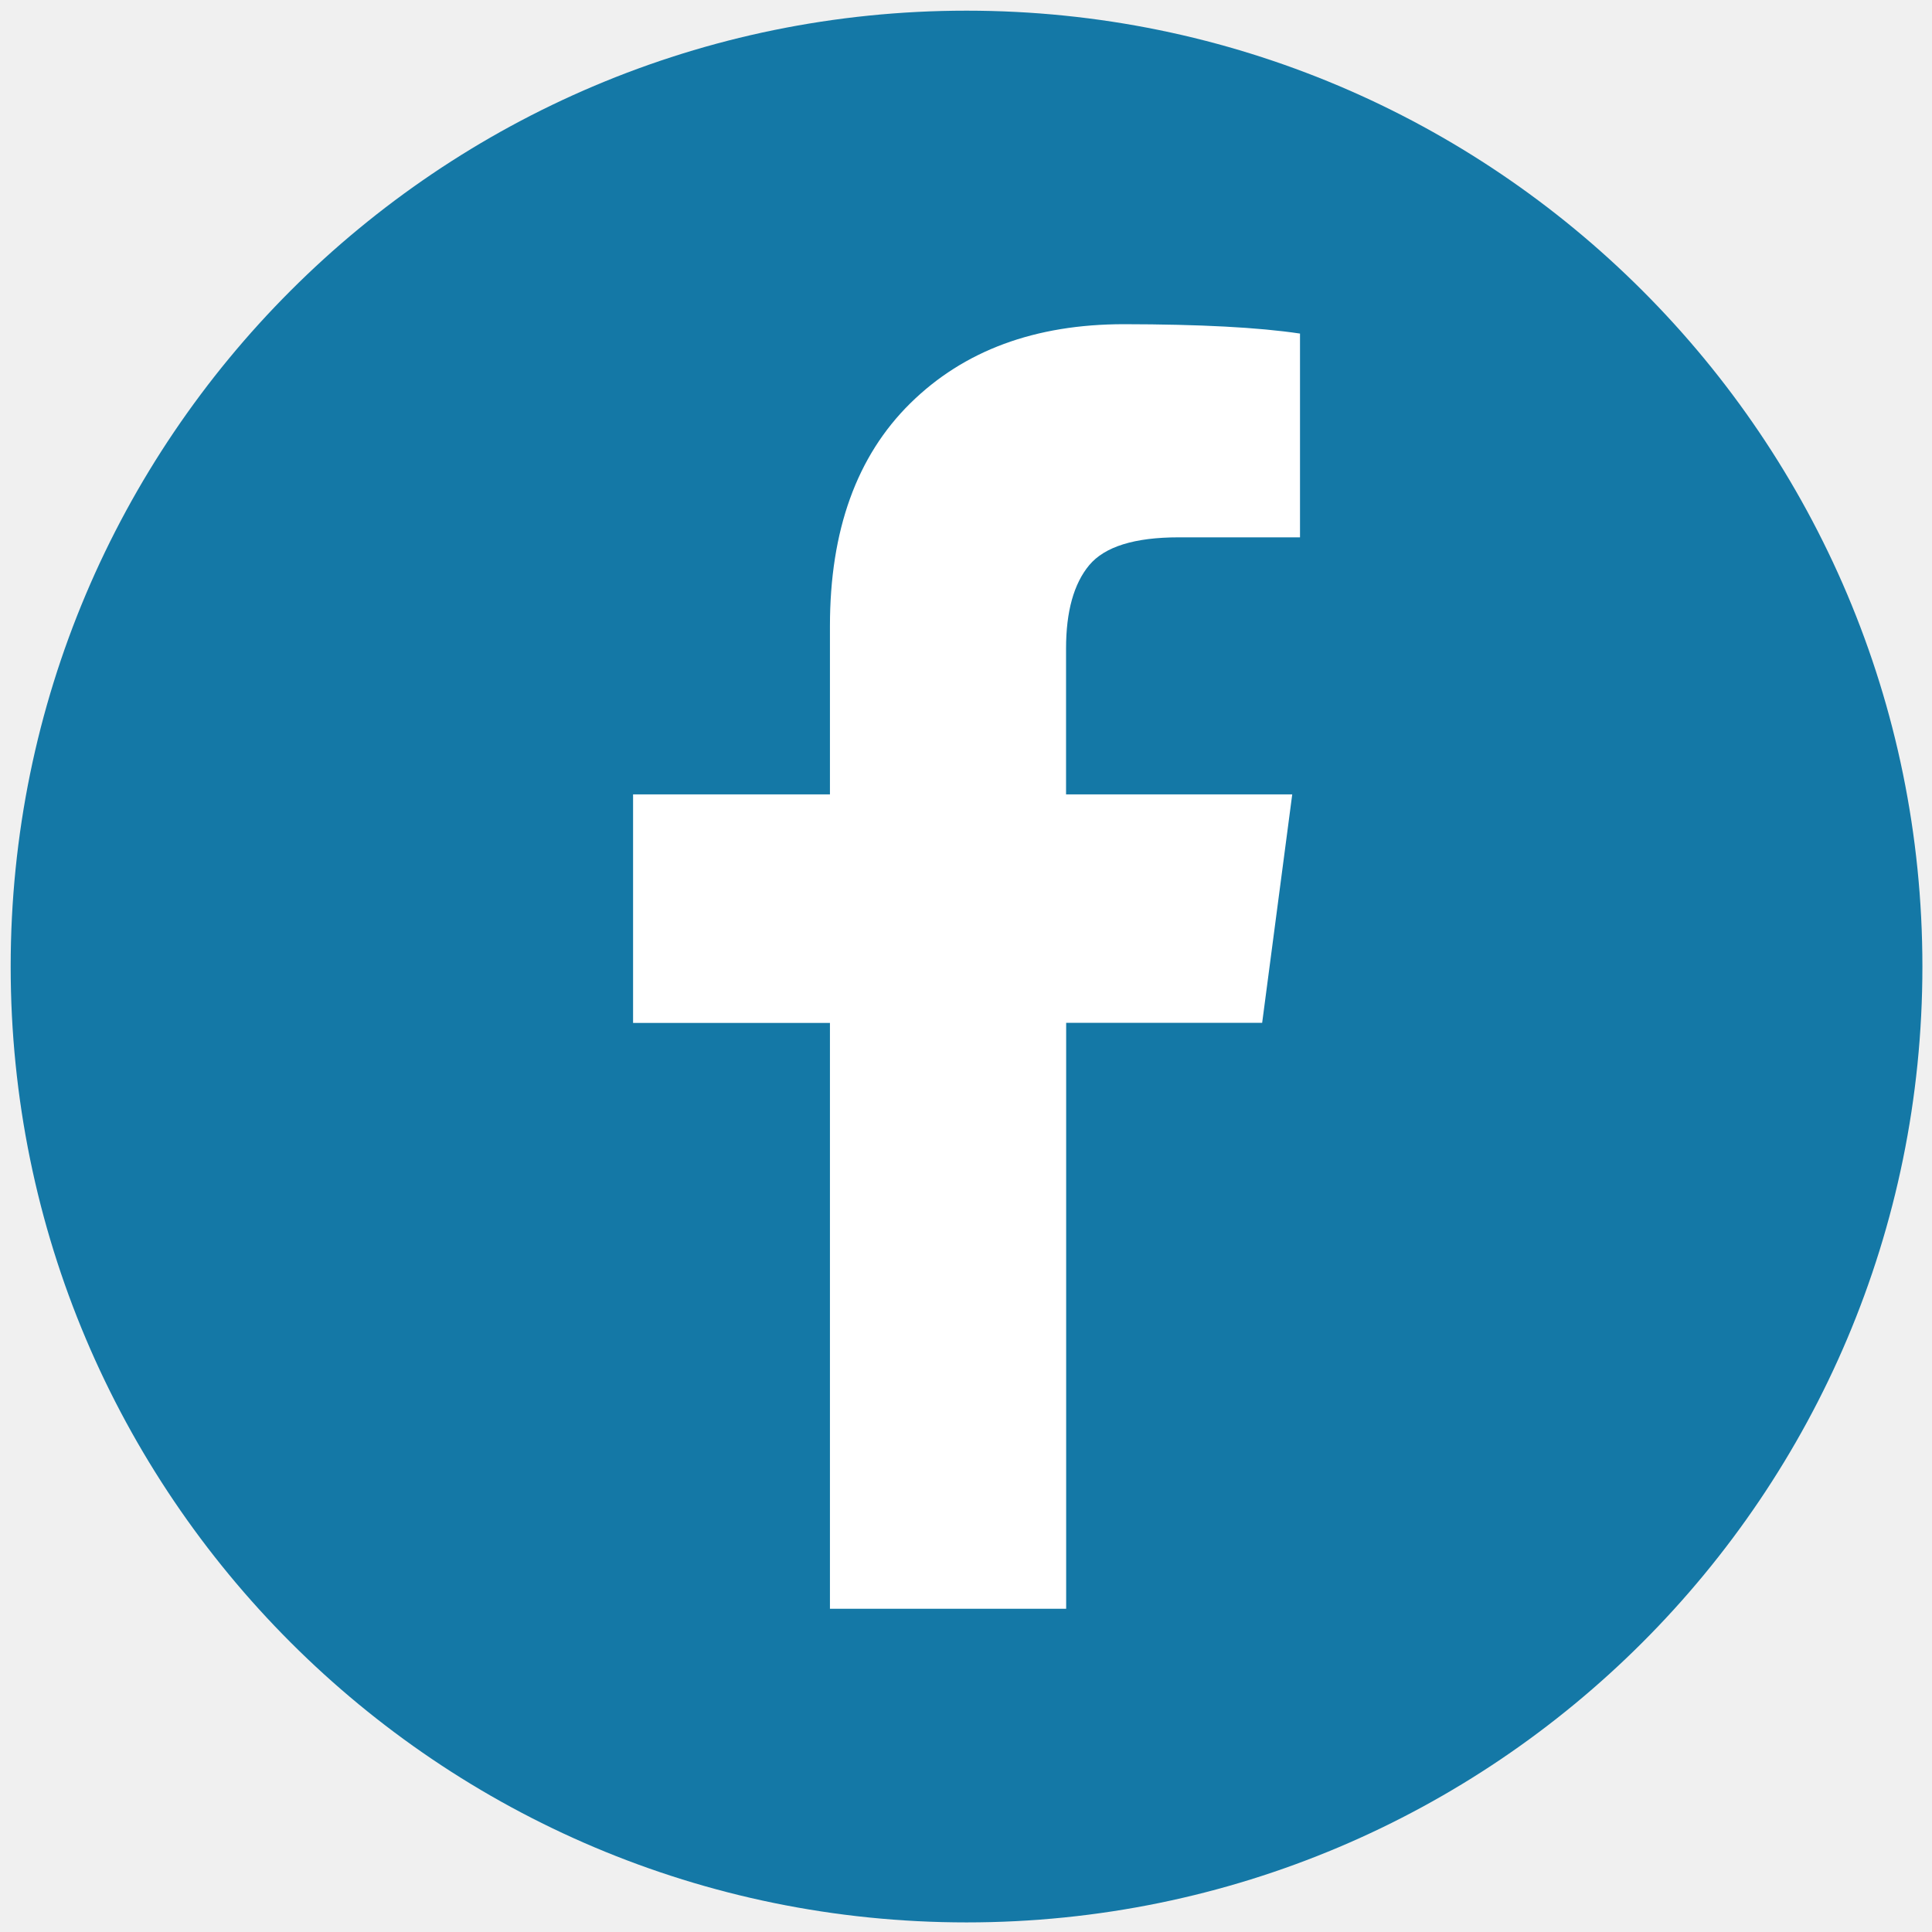
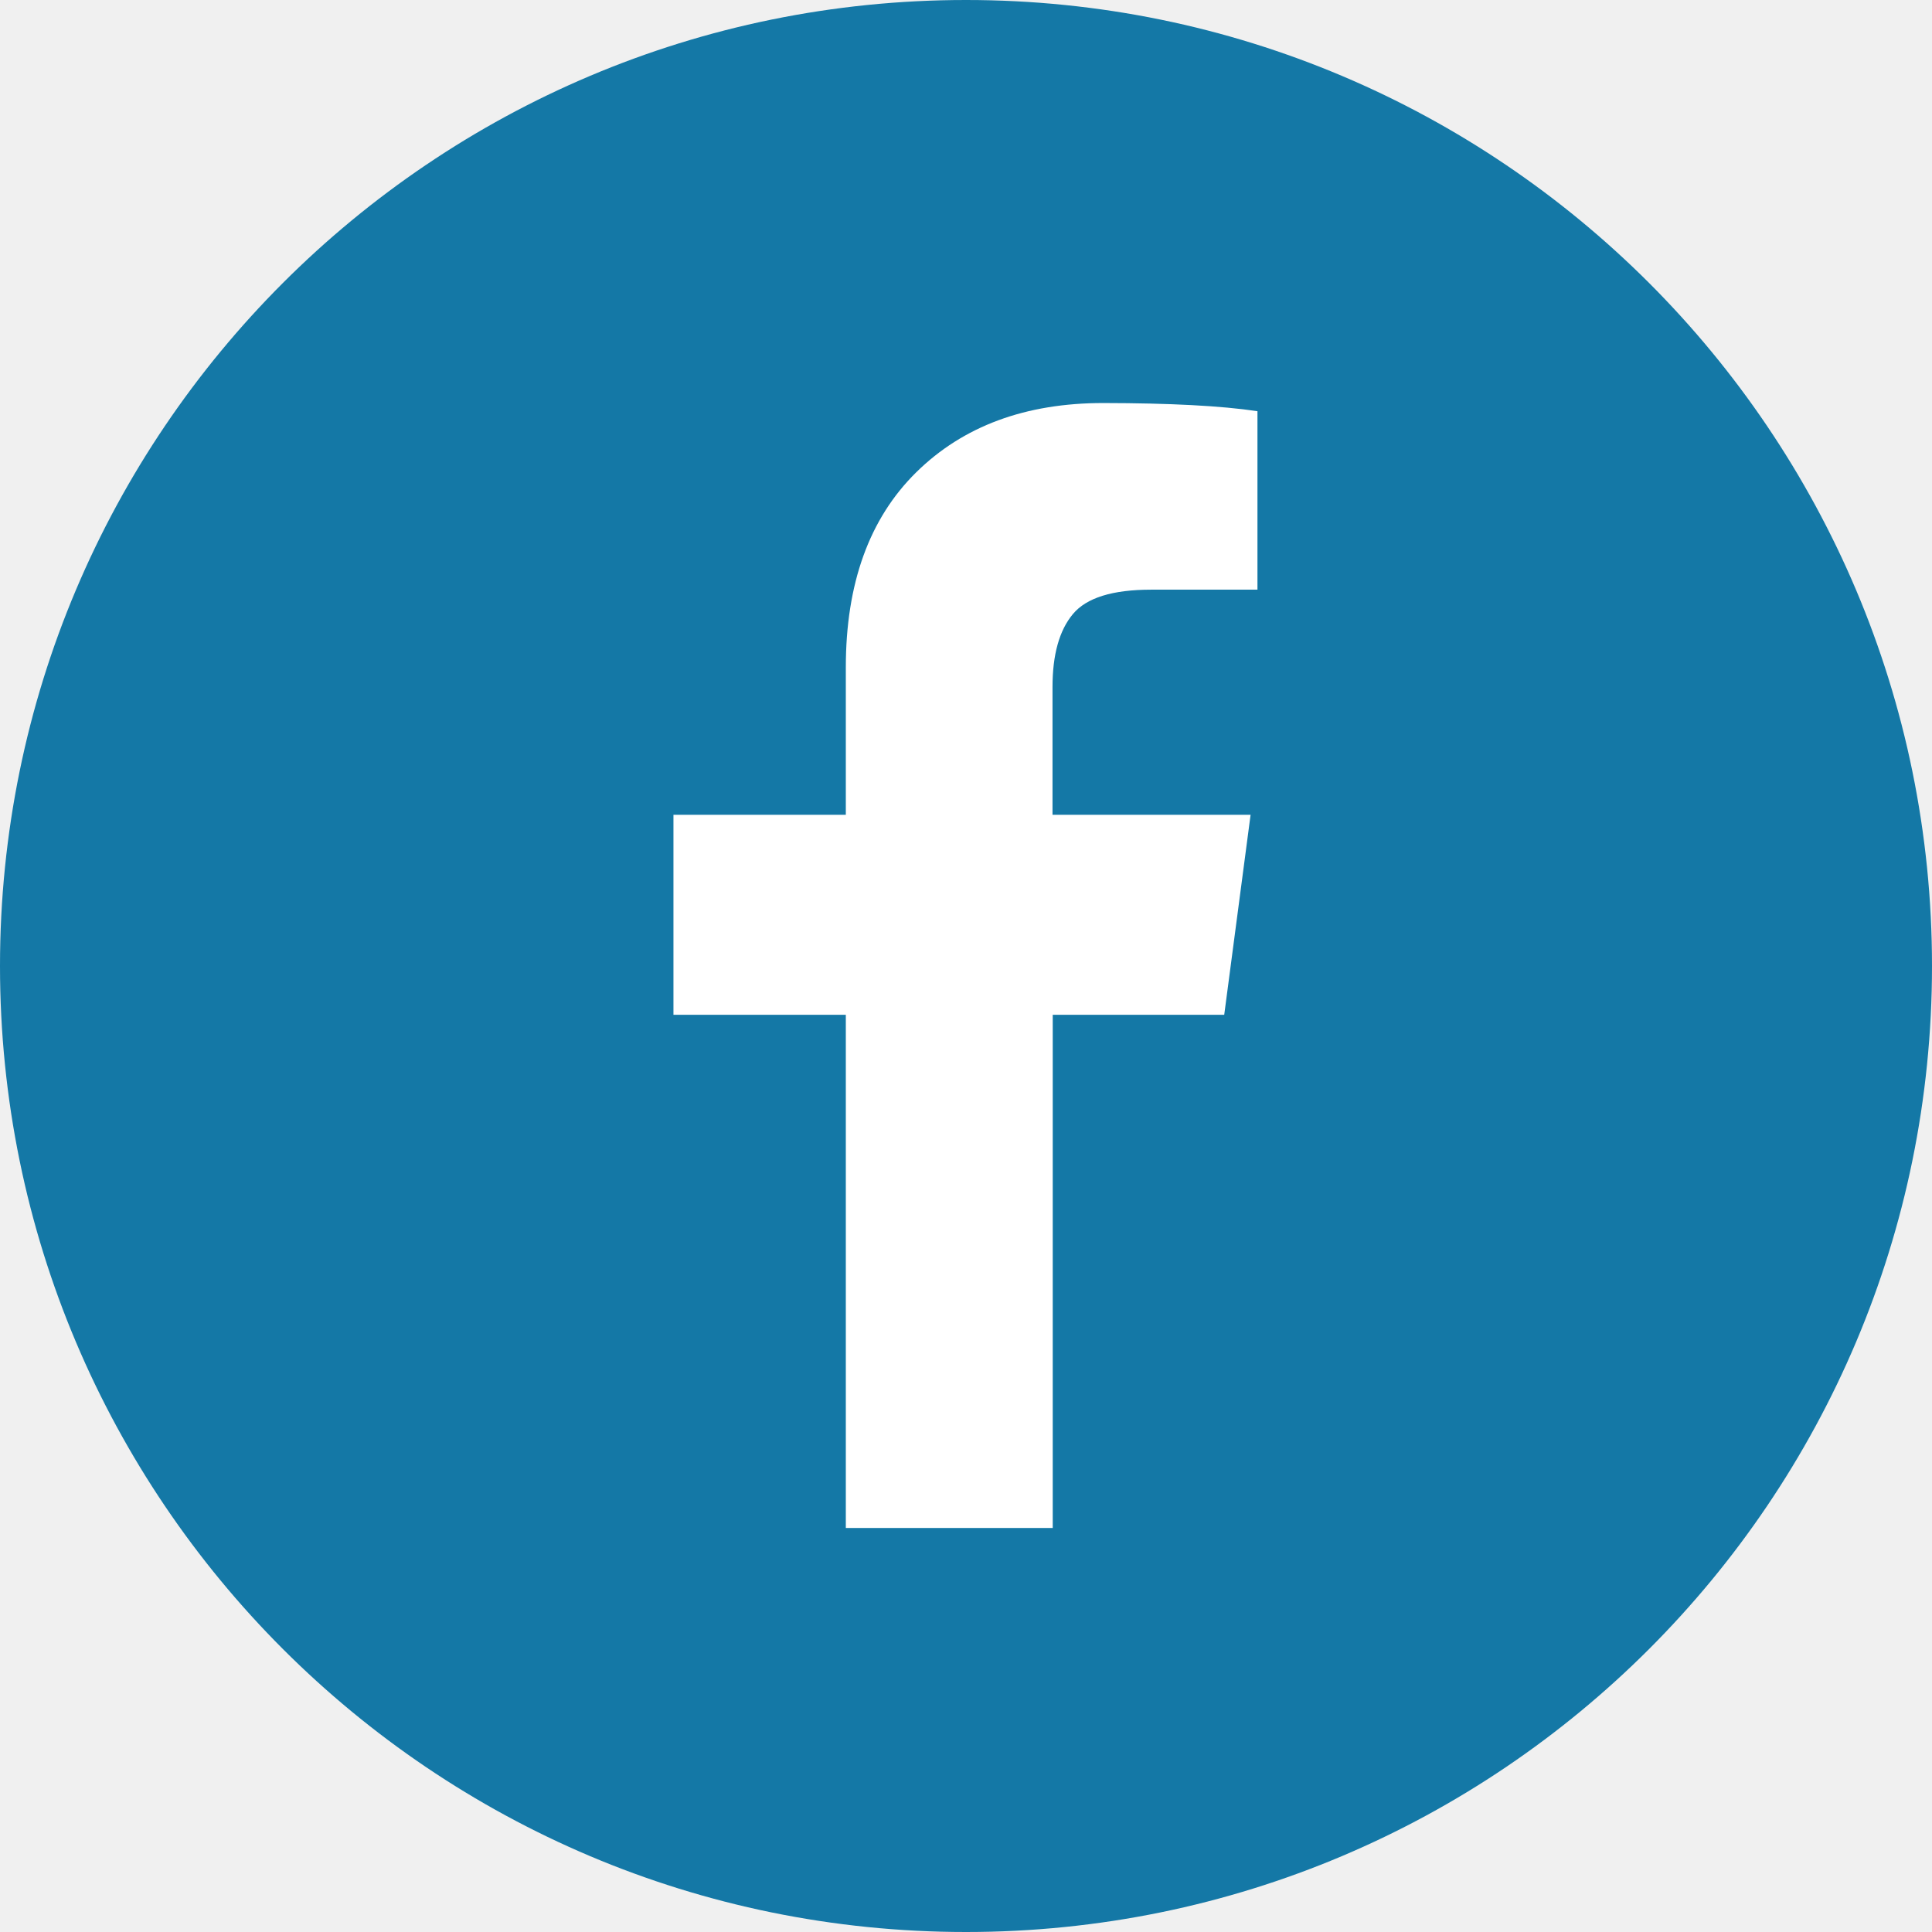
- <svg xmlns="http://www.w3.org/2000/svg" version="1.1" id="Layer_1" x="0px" y="0px" viewBox="0 0 1792 1792" style="enable-background:new 0 0 1792 1792;" xml:space="preserve">
-   <style type="text/css">
- 	.st0{fill:#1478A6;}
- 	.st1{fill:#FFFFFF;}
- </style>
-   <g>
-     <circle class="st0" cx="896.5" cy="896.5" r="886.6" />
-     <path class="st1" d="M1205.8,309.4v189h-112.4c-41.1,0-68.7,8.6-83.1,25.8c-14.3,17.2-21.5,43-21.5,77.3v135.3h209.8l-27.9,211.9   H988.9v543.5H769.8V948.8H587.2V736.8h182.6V580.7c0-88.8,24.8-157.6,74.5-206.6s115.8-73.4,198.3-73.4   C1112.7,300.8,1167.2,303.6,1205.8,309.4z" />
-   </g>
+ <svg xmlns="http://www.w3.org/2000/svg" id="Layer_1" data-name="Layer 1" viewBox="0 0 1773.2 1773.2">
+   <defs>
+     <style>.cls-1{fill:#1478a6;}.cls-2{fill:#fff;}</style>
+   </defs>
+   <circle class="cls-1" cx="886.6" cy="886.6" r="886.6" />
+   <path class="cls-2" d="M1164,387.3V551.1h-97.4c-35.6,0-59.5,7.4-72,22.4s-18.7,37.3-18.7,67V757.7h181.8l-24.2,183.6H976.1v471H786.2v-471H628V757.7H786.2V622.4q0-115.35,64.6-179t171.9-63.6C1083.4,379.9,1130.6,382.3,1164,387.3Z" transform="translate(-9.9 -9.9)" />
</svg>
